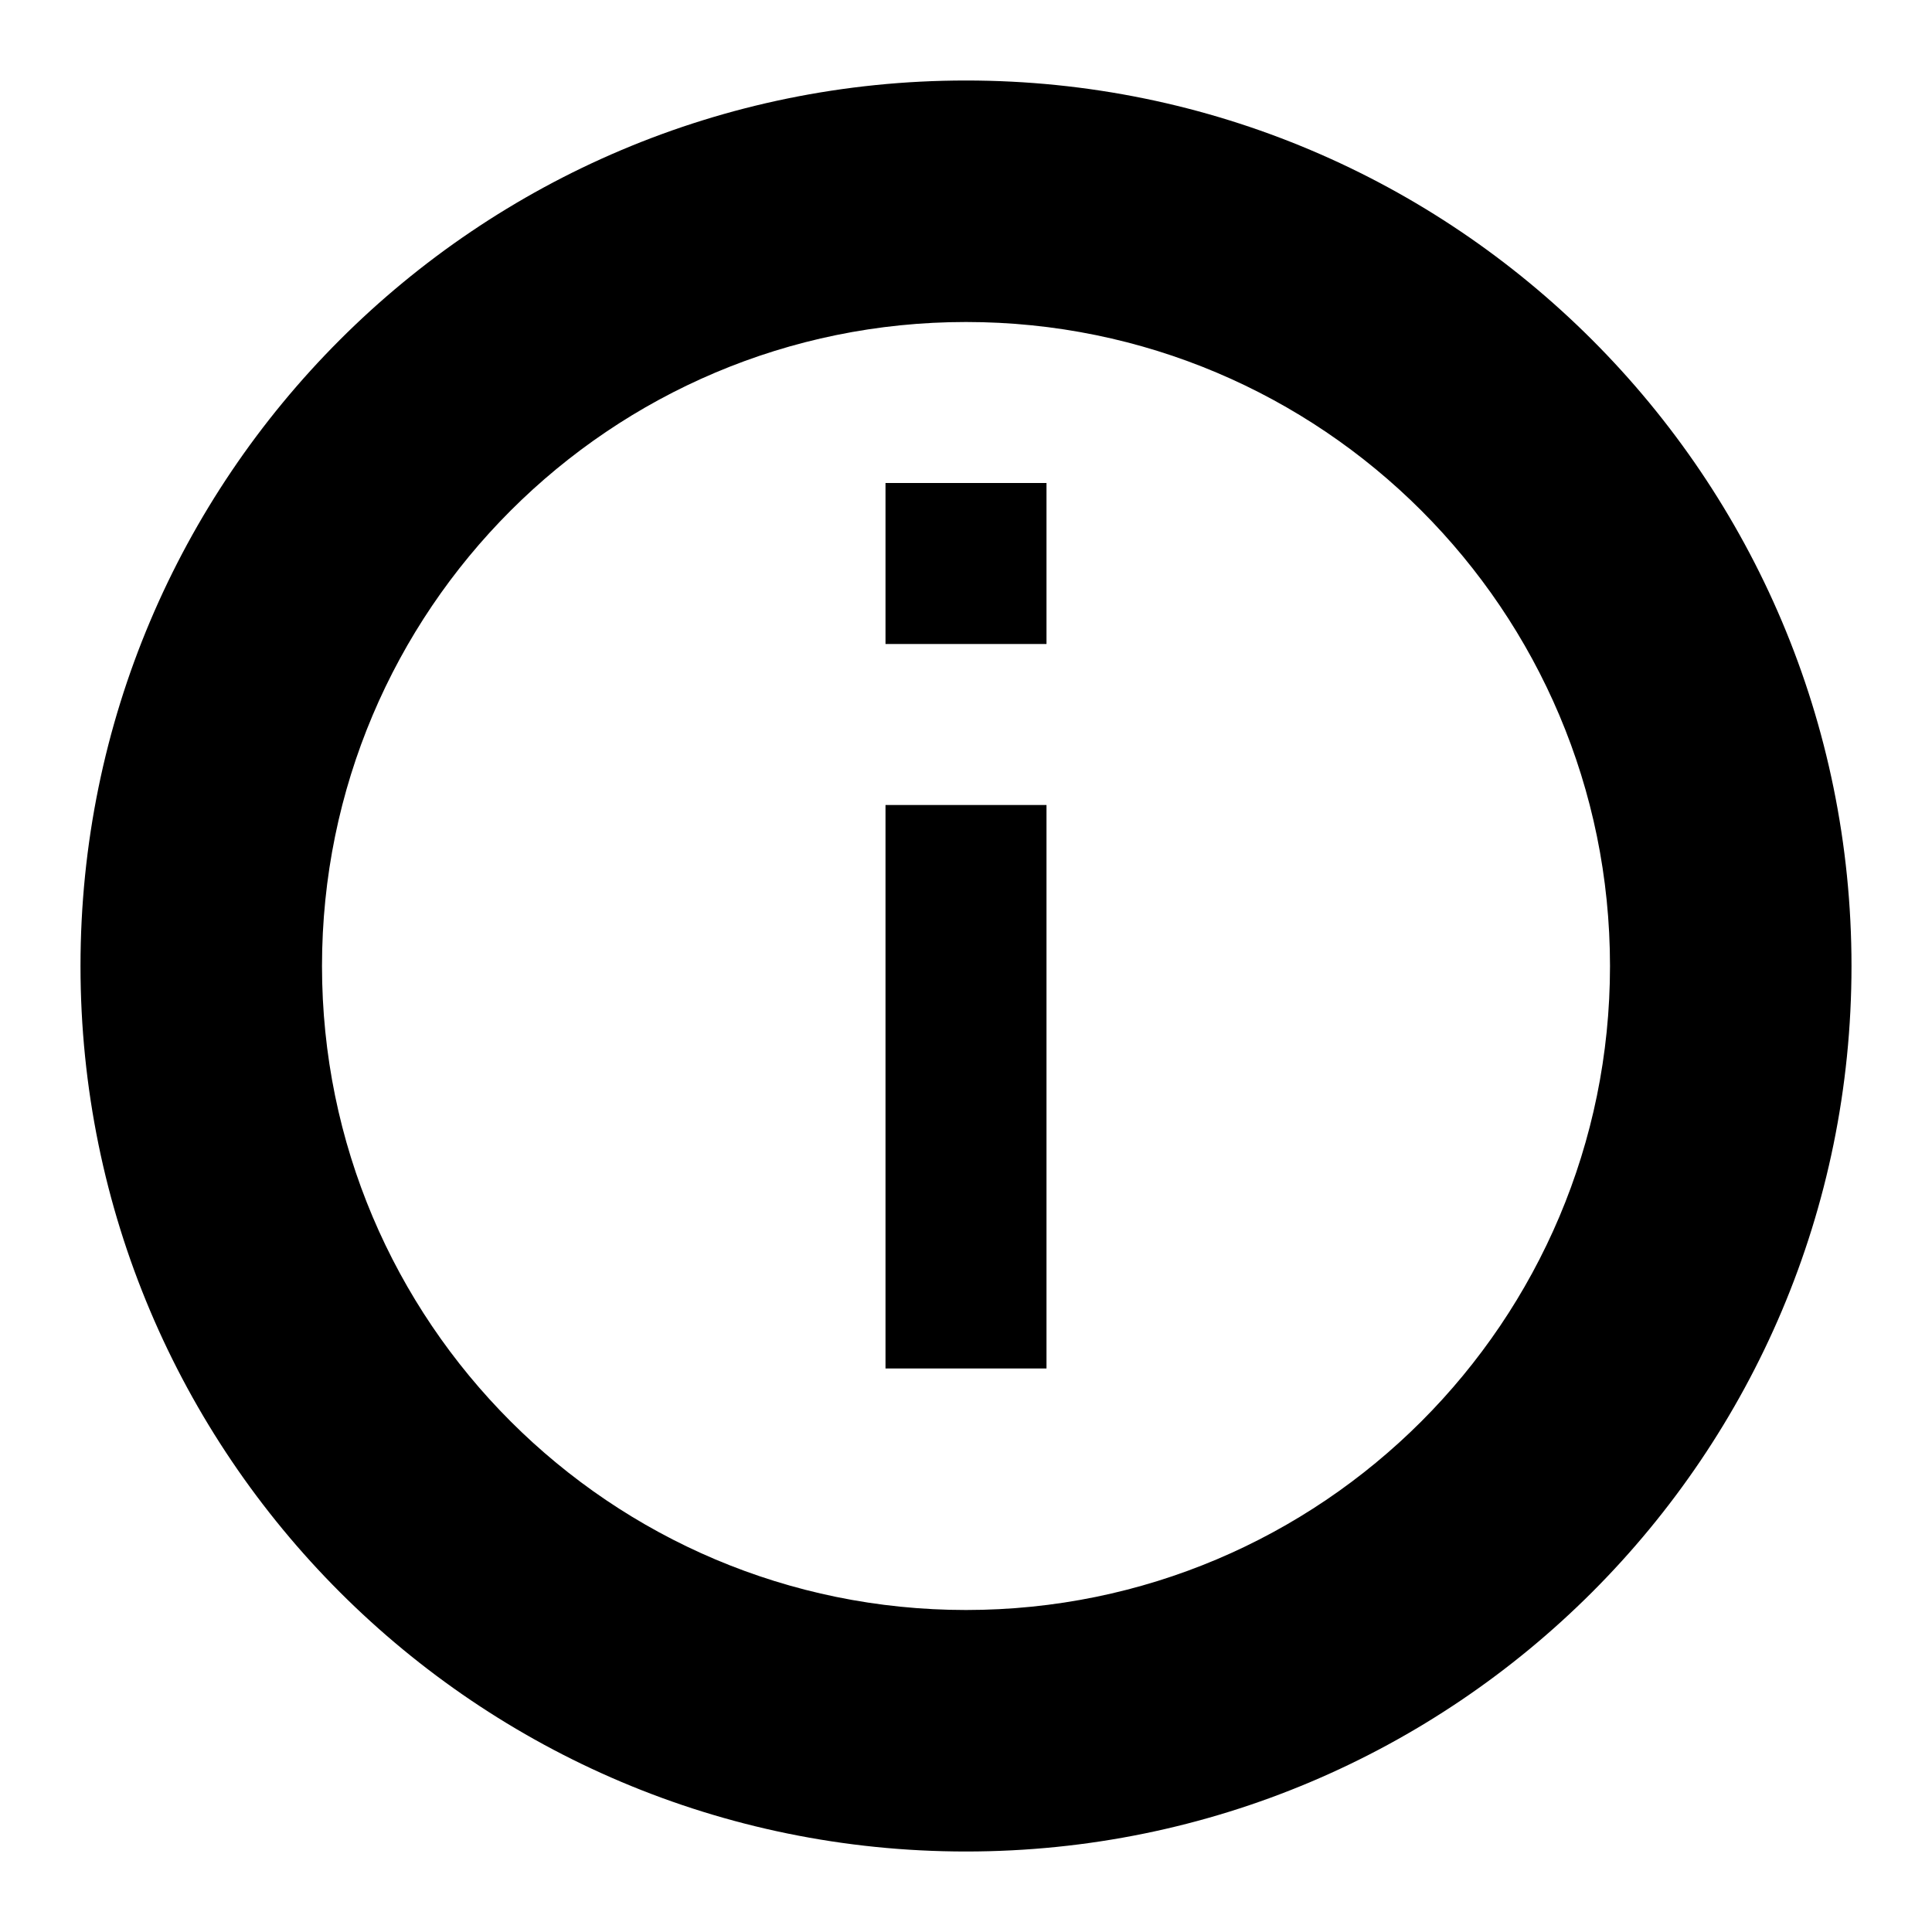
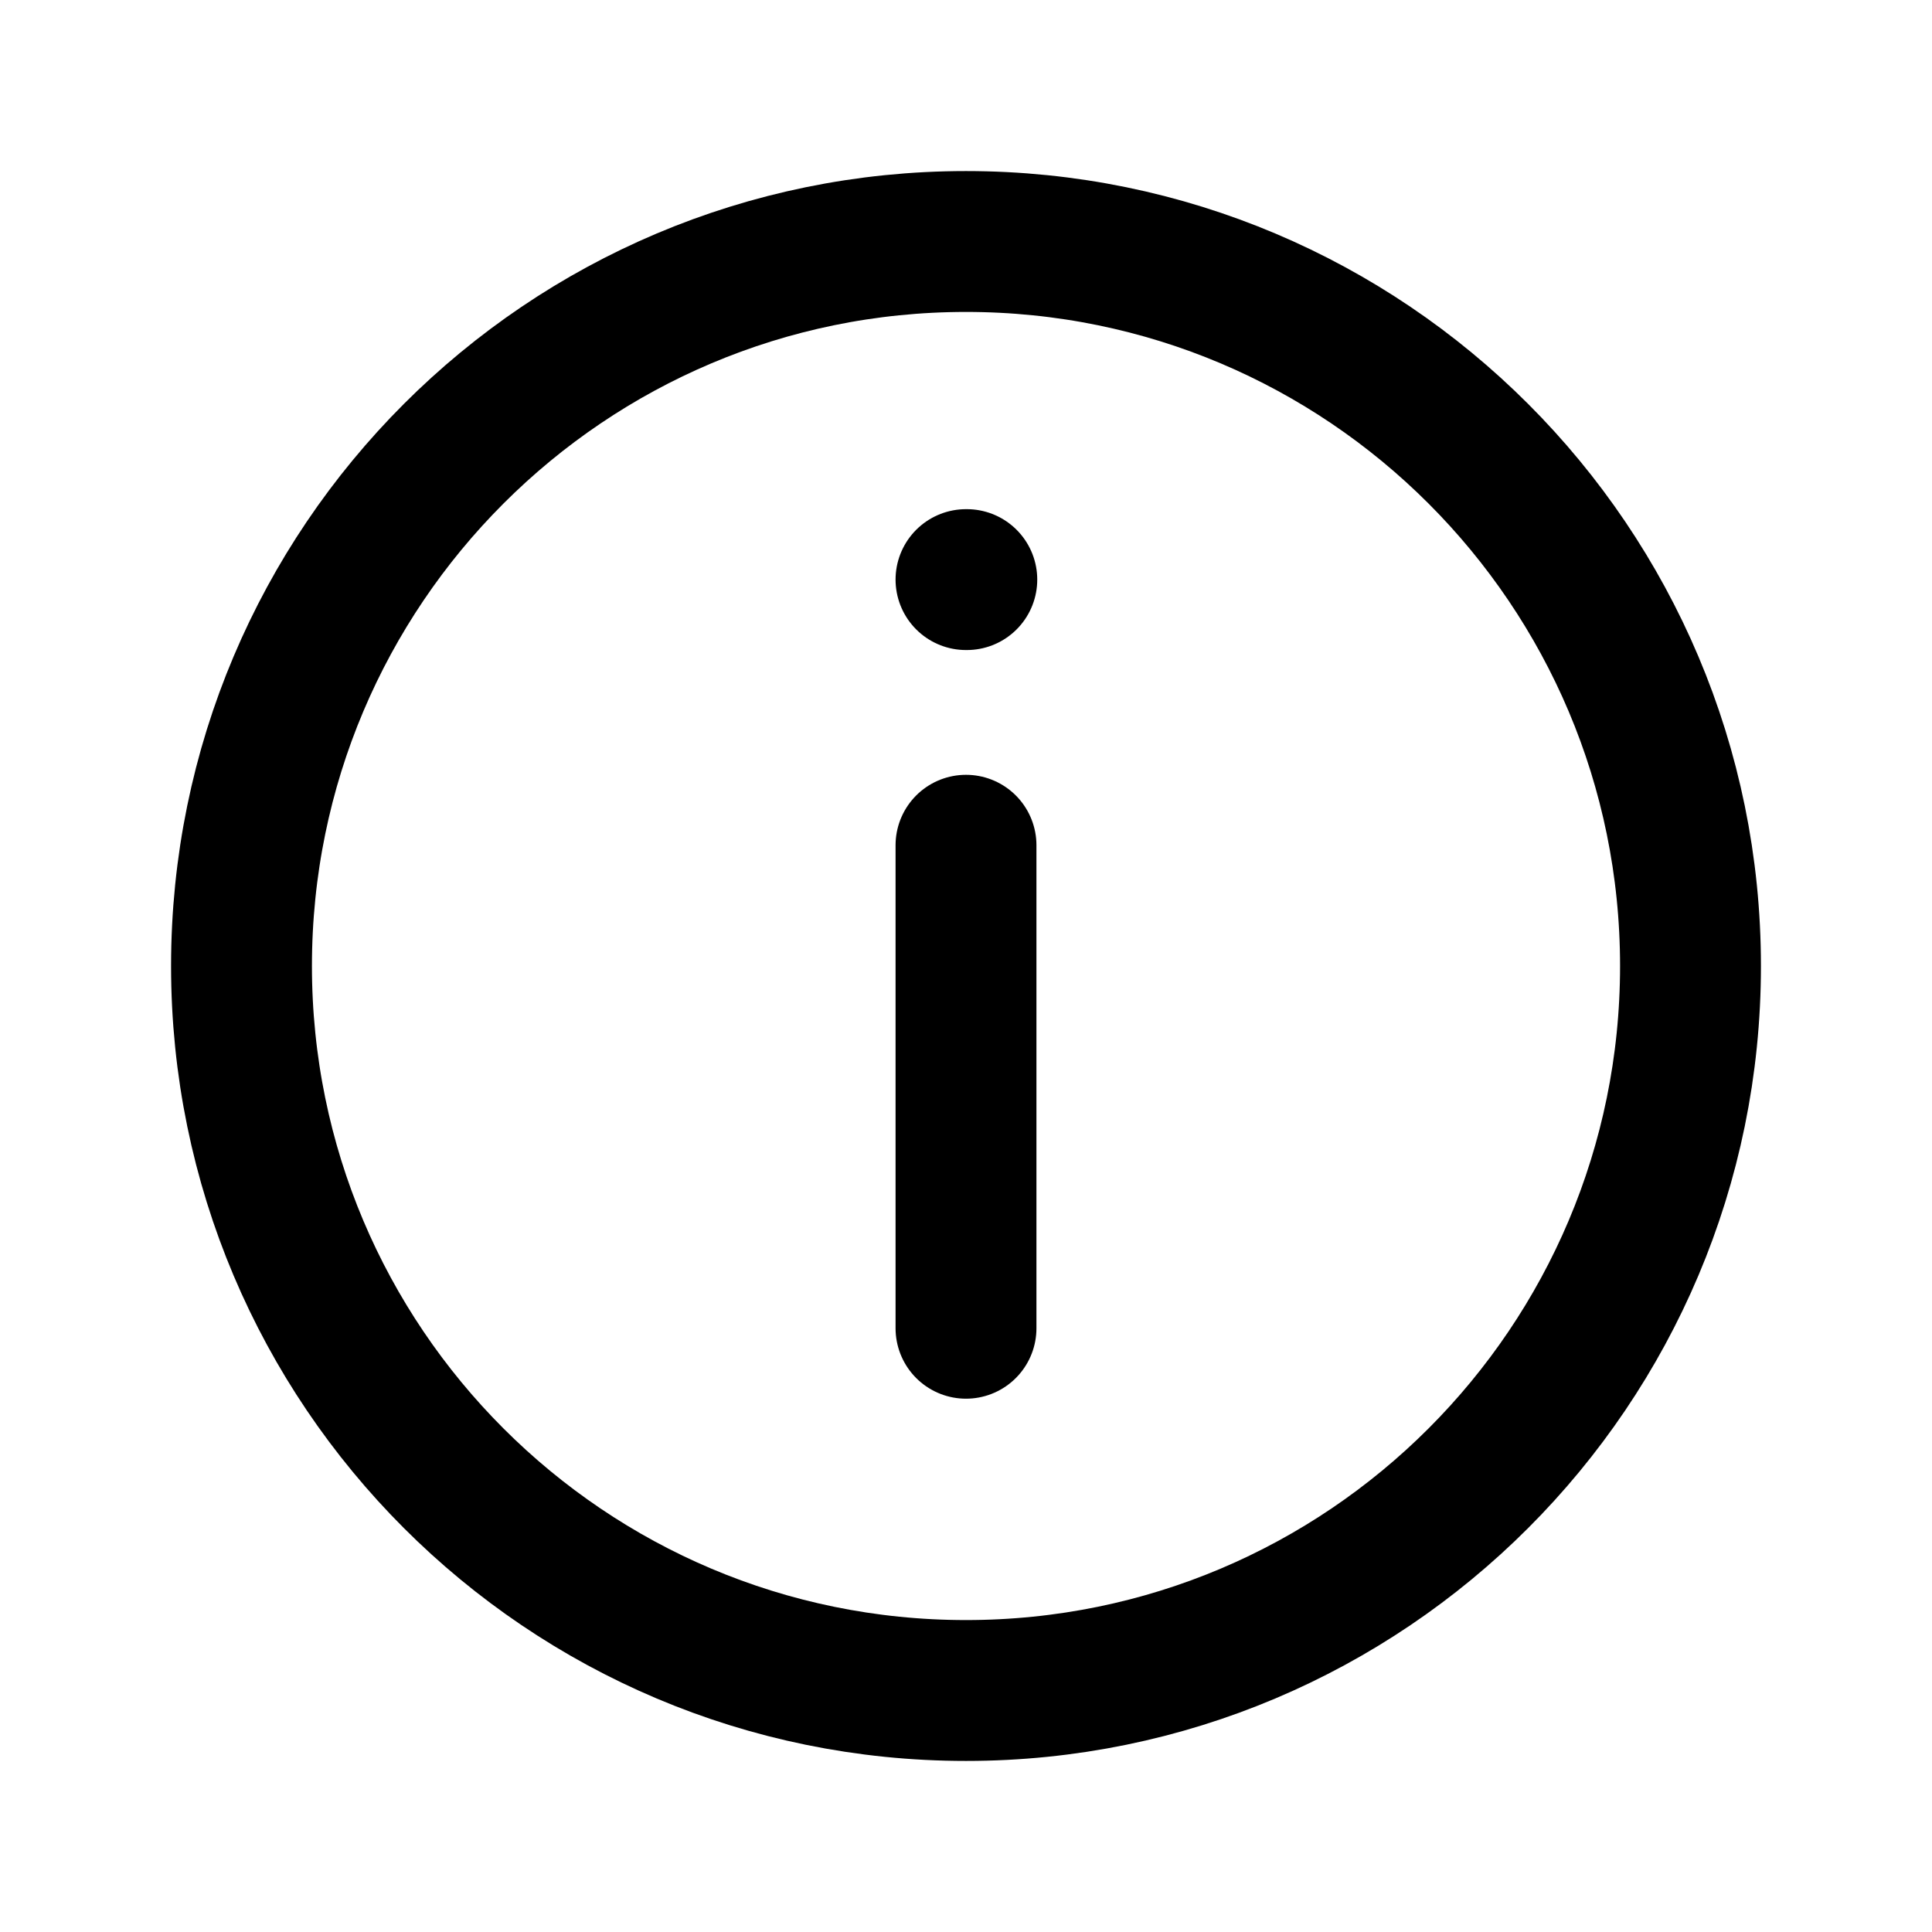
- <svg xmlns="http://www.w3.org/2000/svg" viewBox="0 0 24 24" fill="black">
-   <path fill-rule="evenodd" d="M12 1a11 11 0 1 0 0 22 11 11 0 0 0 0-22zm0 3a8 8 0 1 1 0 16 8 8 0 0 1 0-16zm-1 6h2v7h-2v-7zm0-4h2v2h-2V6z" />
+ <svg xmlns="http://www.w3.org/2000/svg" viewBox="0 0 24 24" fill="none" stroke="black" stroke-width="1.75" stroke-linecap="round" stroke-linejoin="round">
+   <circle cx="12" cy="12" r="9" />
+   <path d="M12 10.5v6M12 7.2h.01" />
</svg>
